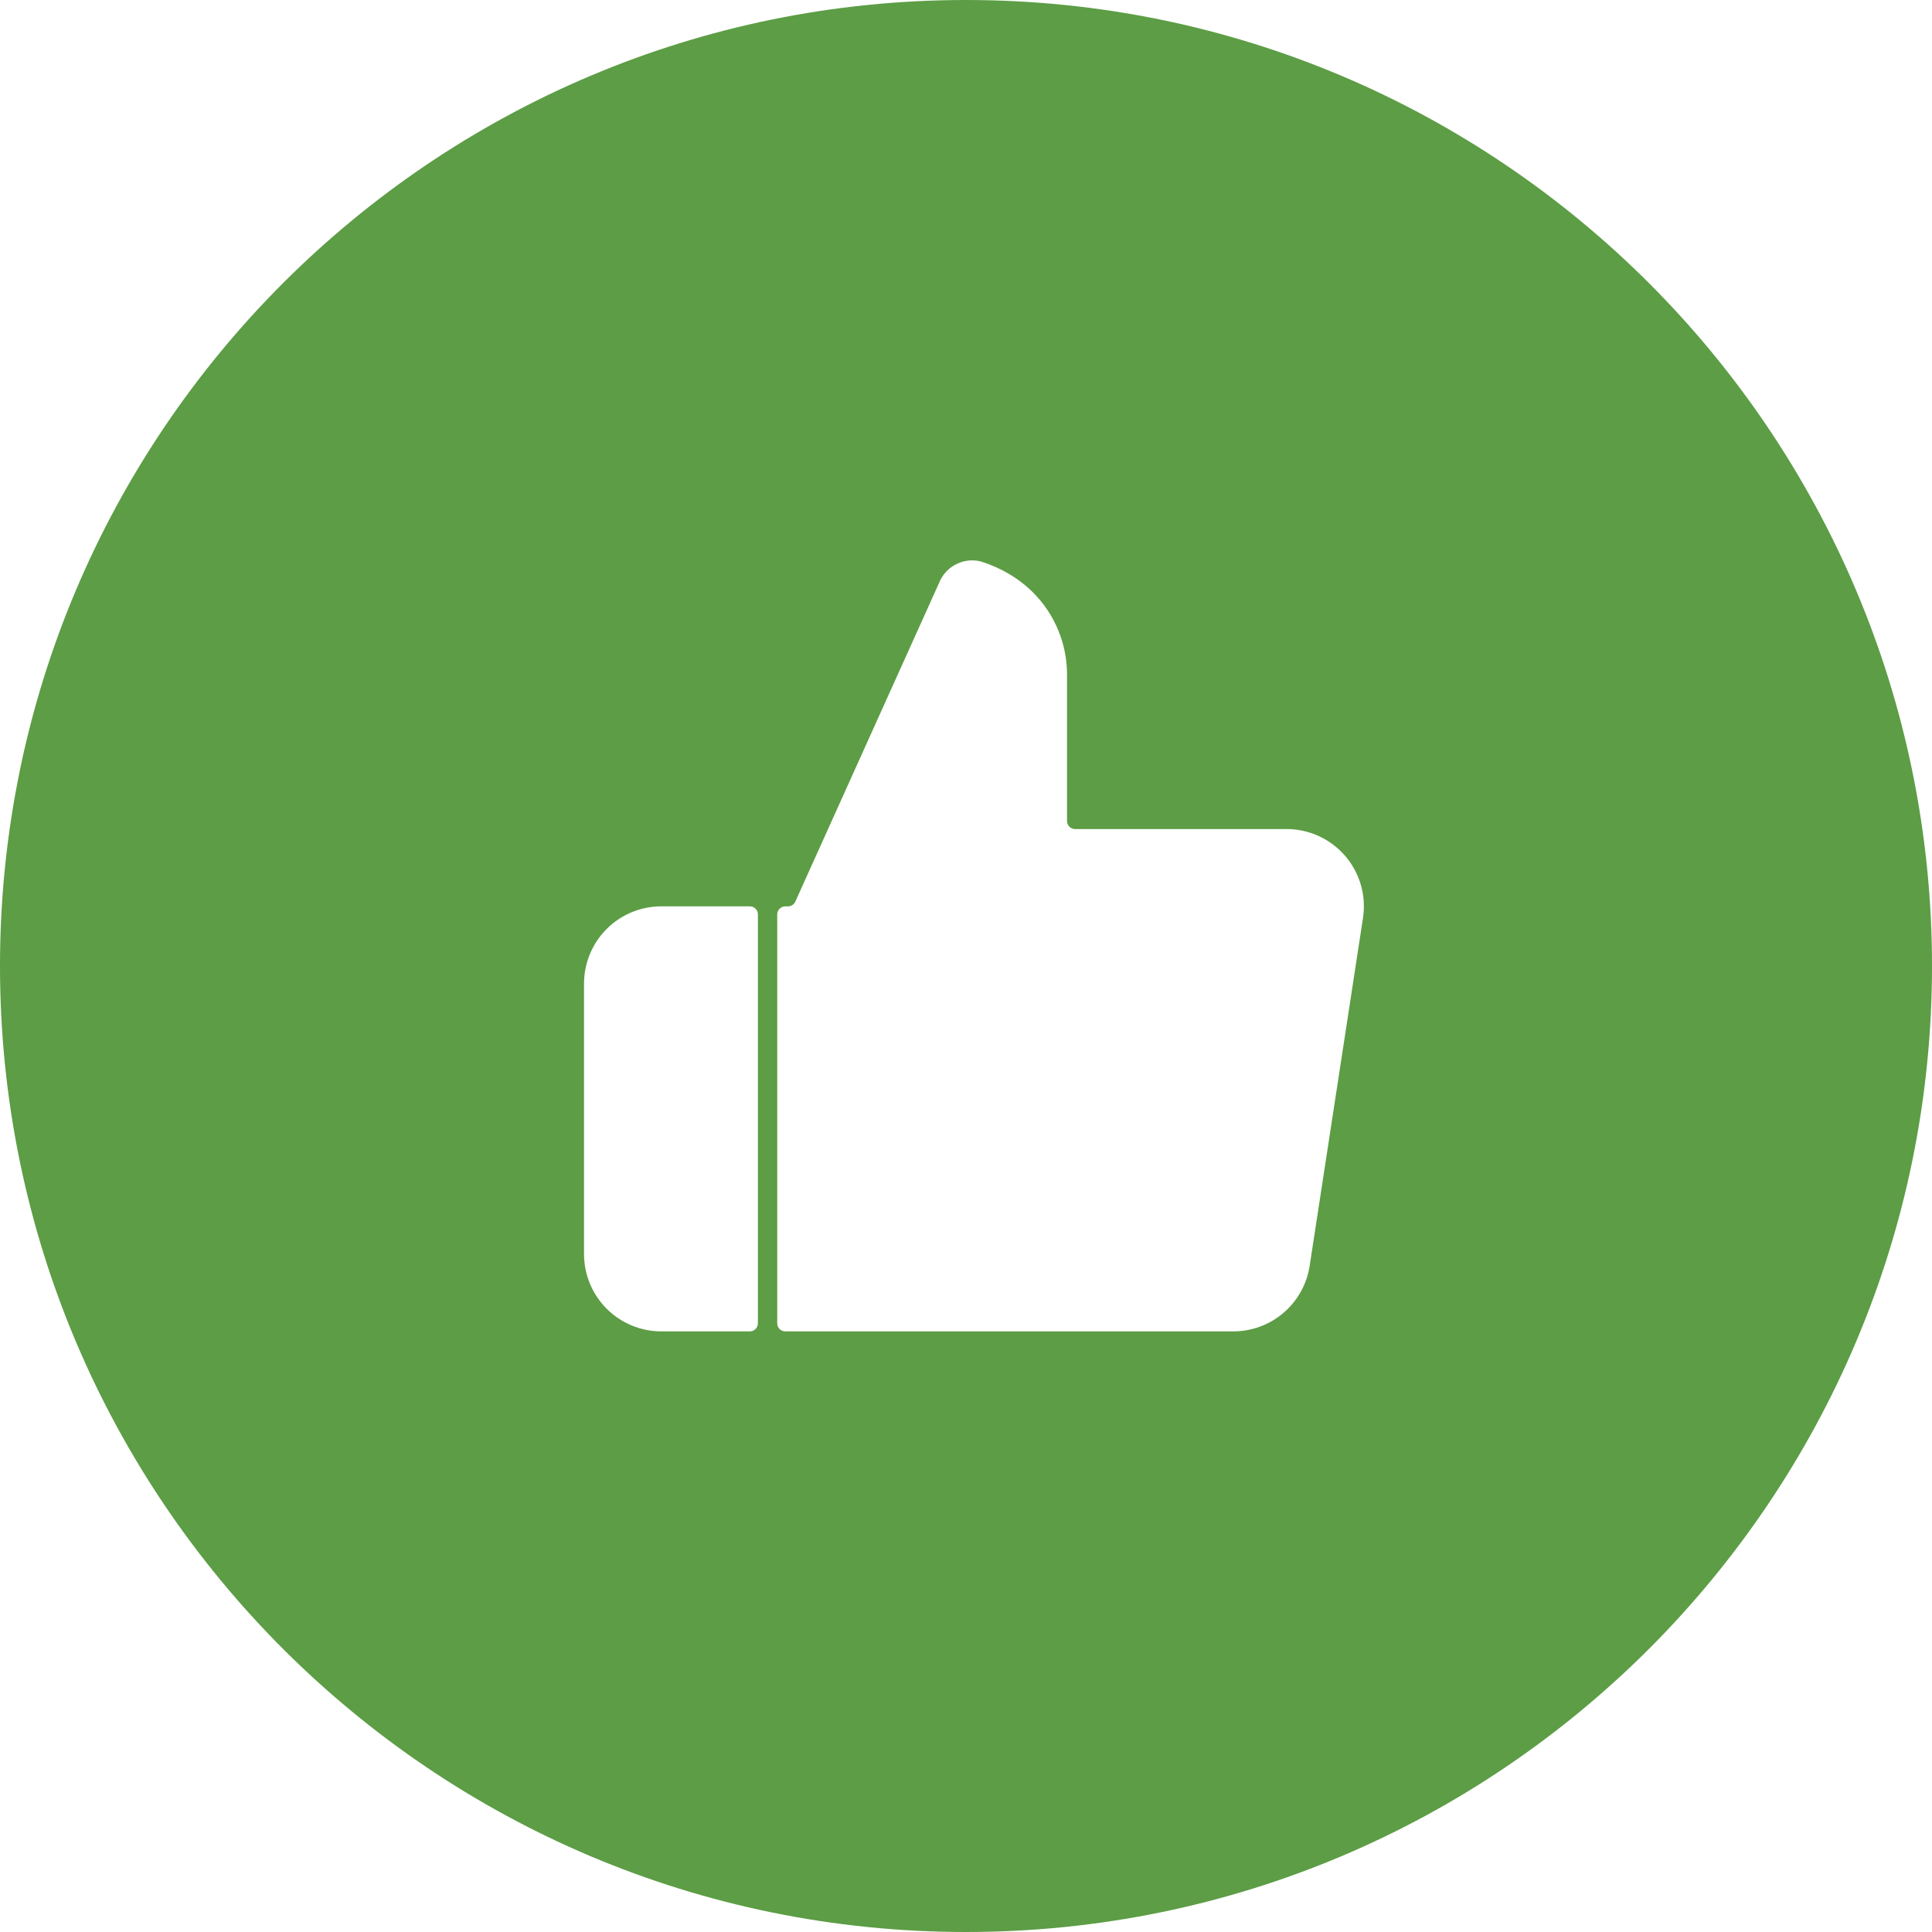
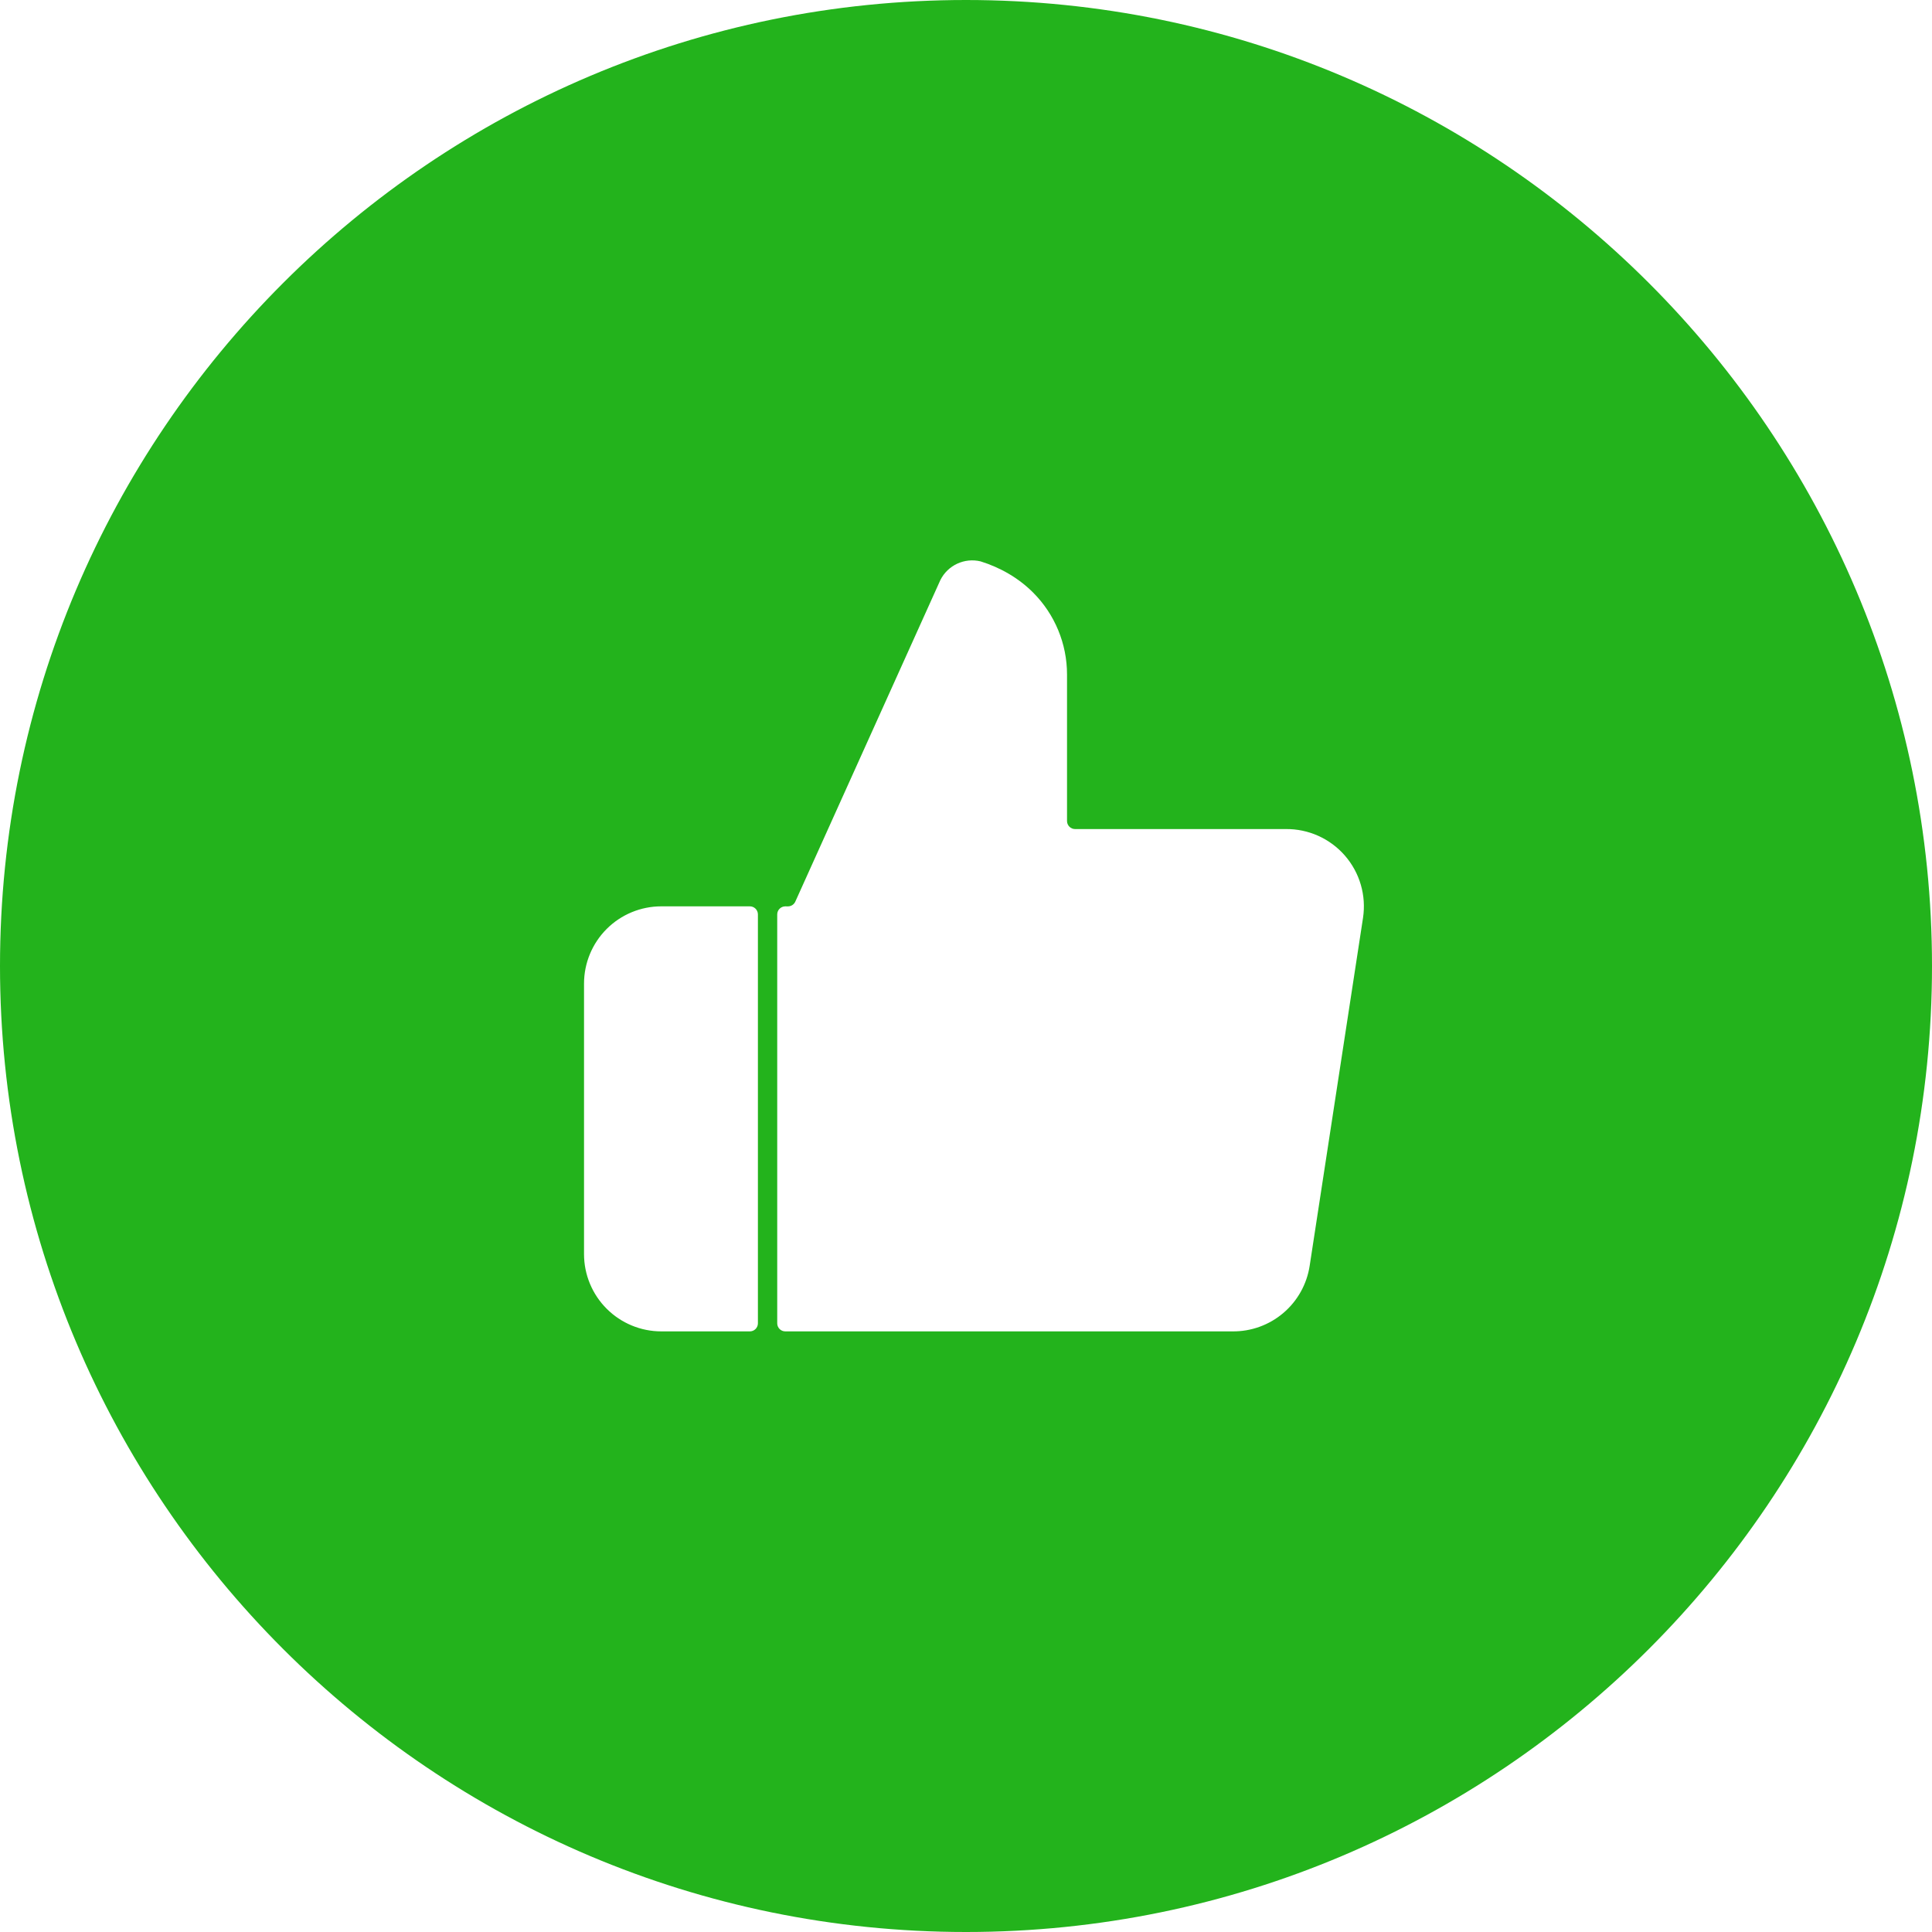
<svg xmlns="http://www.w3.org/2000/svg" width="100%" height="100%" viewBox="0 0 100 100" version="1.1" xml:space="preserve" style="fill-rule:evenodd;clip-rule:evenodd;stroke-linejoin:round;stroke-miterlimit:2;">
-   <path d="M50,0C77.596,0 100,22.404 100,50C100,77.596 77.596,100 50,100C22.404,100 0,77.596 0,50C0,22.404 22.404,0 50,0ZM40.647,46.913C40.537,46.913 40.43,46.957 40.352,47.035C40.273,47.113 40.229,47.219 40.229,47.33C40.229,50.096 40.229,65.734 40.229,68.495C40.229,68.725 40.416,68.912 40.646,68.912C43.8,68.912 63.789,68.912 63.789,68.912C64.754,68.923 65.69,68.585 66.425,67.96C67.16,67.335 67.645,66.466 67.789,65.512L70.549,47.512C70.636,46.938 70.598,46.353 70.436,45.796C70.274,45.239 69.993,44.724 69.613,44.287C69.232,43.849 68.761,43.5 68.232,43.262C67.703,43.025 67.129,42.905 66.549,42.912L55.646,42.912C55.416,42.912 55.229,42.725 55.229,42.495C55.229,40.852 55.229,34.912 55.229,34.912C55.229,33.32 54.597,31.794 53.472,30.669C52.711,29.908 51.767,29.373 50.756,29.057C49.921,28.855 49.057,29.256 48.673,30.025C48.673,30.025 42.103,44.588 41.165,46.668C41.097,46.818 40.948,46.914 40.783,46.914C40.74,46.914 40.694,46.913 40.647,46.913ZM39.229,47.328C39.229,47.218 39.185,47.112 39.107,47.034C39.029,46.956 38.923,46.912 38.813,46.912C37.612,46.912 34.229,46.912 34.229,46.912C33.168,46.912 32.151,47.333 31.401,48.083C30.651,48.833 30.229,49.851 30.229,50.912L30.229,64.912C30.229,65.973 30.651,66.99 31.401,67.74C32.151,68.49 33.168,68.912 34.229,68.912L38.813,68.912C38.923,68.912 39.029,68.868 39.107,68.79C39.185,68.712 39.229,68.606 39.229,68.495C39.229,65.733 39.229,50.09 39.229,47.328Z" style="fill:rgb(92,157,69);" />
+   <path d="M50,0C77.596,0 100,22.404 100,50C100,77.596 77.596,100 50,100C22.404,100 0,77.596 0,50C0,22.404 22.404,0 50,0ZM40.647,46.913C40.537,46.913 40.43,46.957 40.352,47.035C40.273,47.113 40.229,47.219 40.229,47.33C40.229,50.096 40.229,65.734 40.229,68.495C40.229,68.725 40.416,68.912 40.646,68.912C43.8,68.912 63.789,68.912 63.789,68.912C64.754,68.923 65.69,68.585 66.425,67.96C67.16,67.335 67.645,66.466 67.789,65.512L70.549,47.512C70.636,46.938 70.598,46.353 70.436,45.796C70.274,45.239 69.993,44.724 69.613,44.287C69.232,43.849 68.761,43.5 68.232,43.262C67.703,43.025 67.129,42.905 66.549,42.912L55.646,42.912C55.416,42.912 55.229,42.725 55.229,42.495C55.229,40.852 55.229,34.912 55.229,34.912C55.229,33.32 54.597,31.794 53.472,30.669C52.711,29.908 51.767,29.373 50.756,29.057C49.921,28.855 49.057,29.256 48.673,30.025C48.673,30.025 42.103,44.588 41.165,46.668C41.097,46.818 40.948,46.914 40.783,46.914C40.74,46.914 40.694,46.913 40.647,46.913ZM39.229,47.328C39.229,47.218 39.185,47.112 39.107,47.034C39.029,46.956 38.923,46.912 38.813,46.912C37.612,46.912 34.229,46.912 34.229,46.912C33.168,46.912 32.151,47.333 31.401,48.083C30.651,48.833 30.229,49.851 30.229,50.912L30.229,64.912C30.229,65.973 30.651,66.99 31.401,67.74C32.151,68.49 33.168,68.912 34.229,68.912L38.813,68.912C38.923,68.912 39.029,68.868 39.107,68.79C39.185,68.712 39.229,68.606 39.229,68.495C39.229,65.733 39.229,50.09 39.229,47.328Z" style="fill:rgb(35, 179, 28);" />
</svg>
